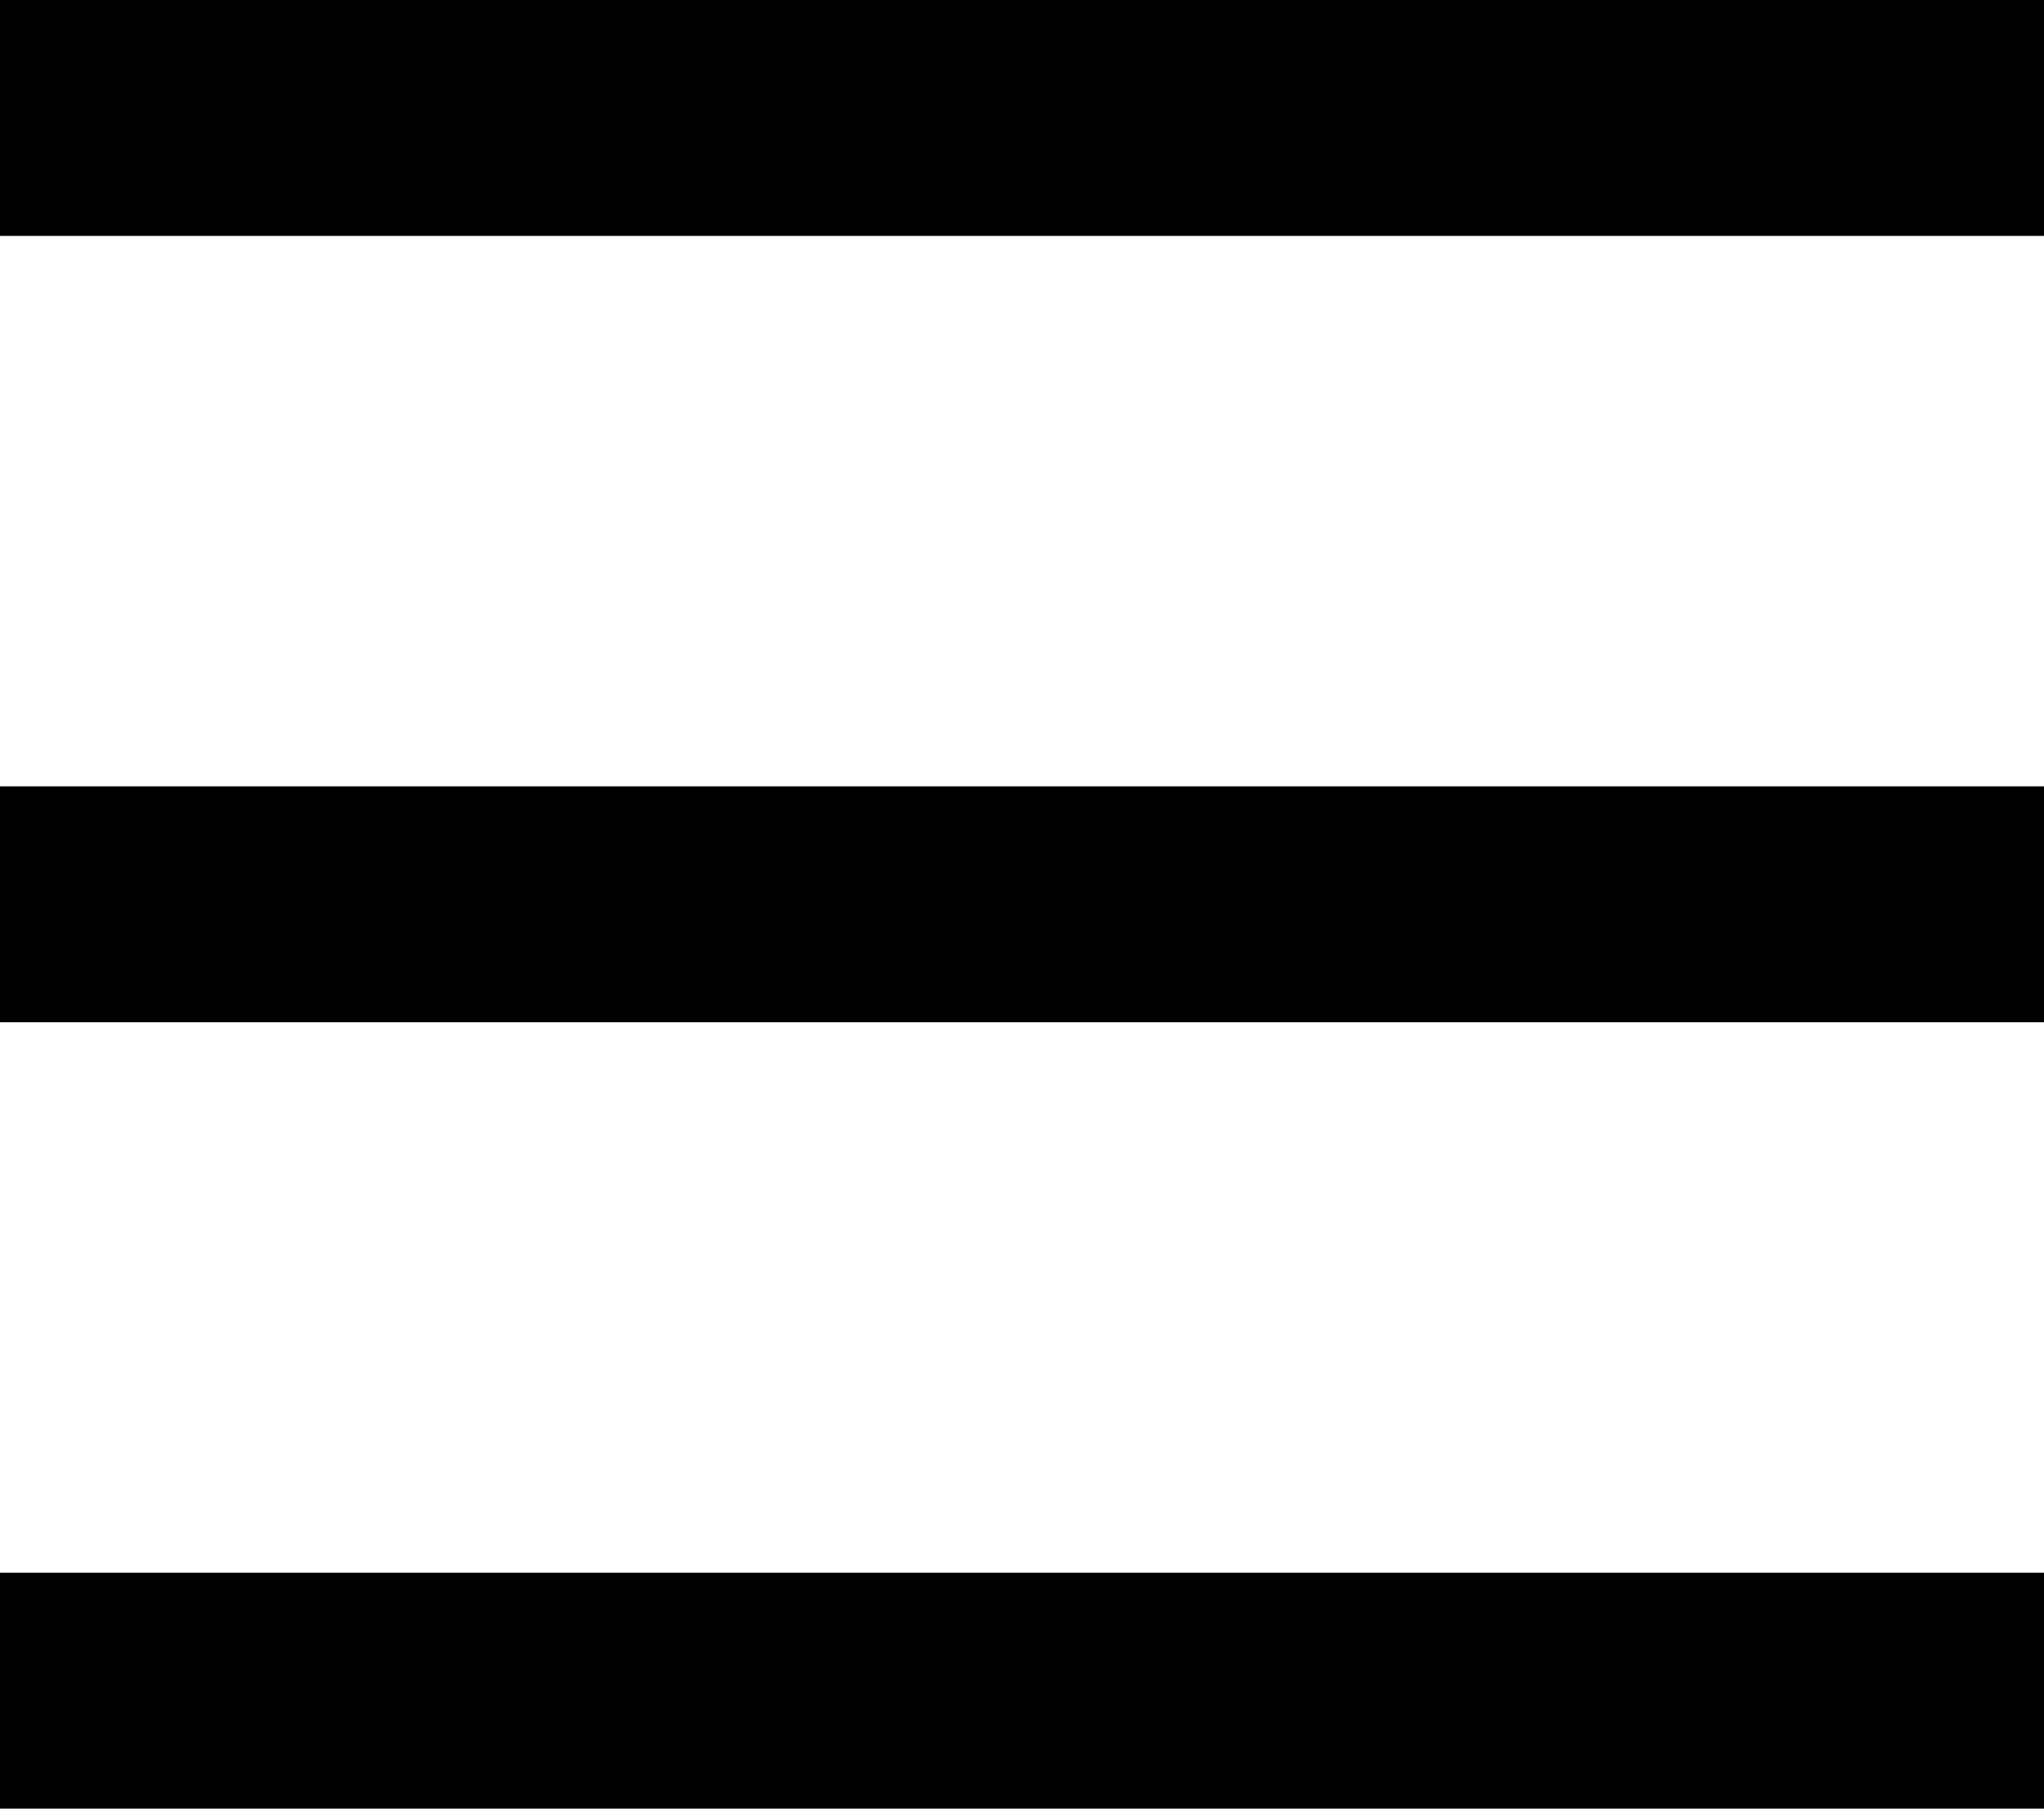
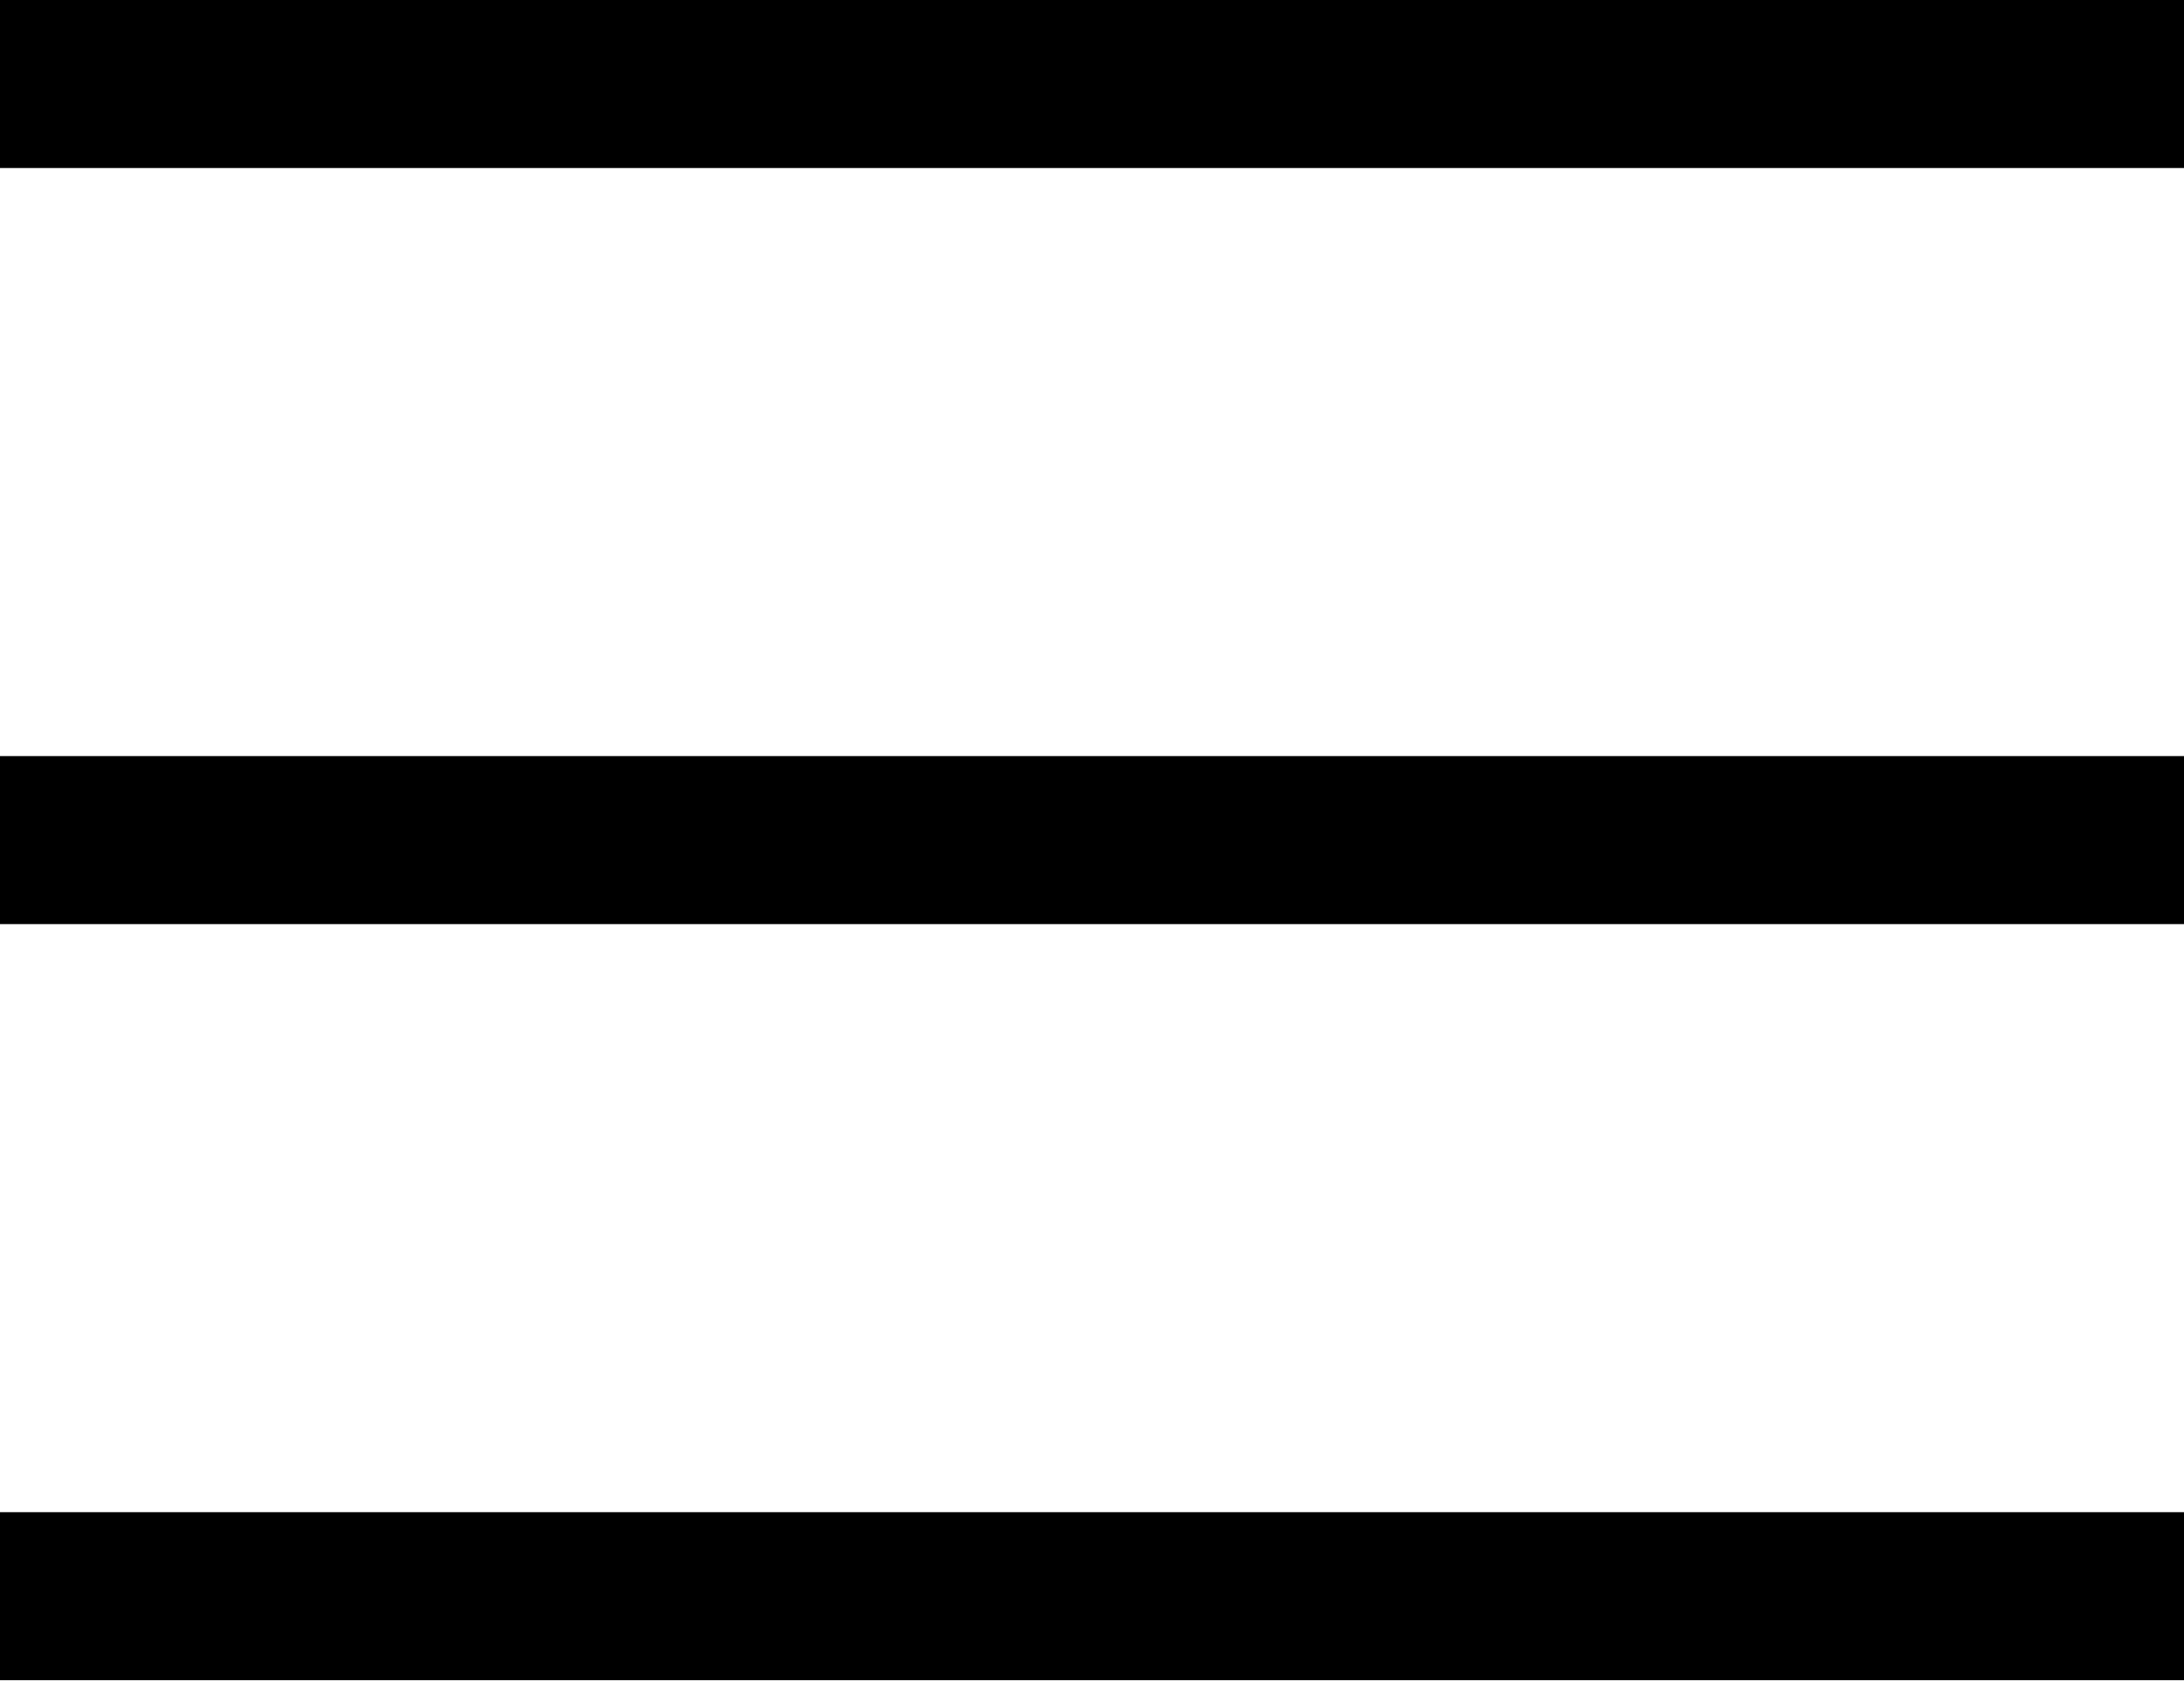
- <svg xmlns="http://www.w3.org/2000/svg" version="1.1" id="Layer_1" x="0px" y="0px" viewBox="0 0 26 23" style="enable-background:new 0 0 26 23;" xml:space="preserve">
+ <svg xmlns="http://www.w3.org/2000/svg" version="1.1" id="Layer_1" x="0px" y="0px" viewBox="0 0 26 20" style="enable-background:new 0 0 26 20;" xml:space="preserve">
  <g>
-     <rect width="26" height="3" />
-     <rect y="20" width="26" height="3" />
-     <rect y="10" width="26" height="3" />
+     <rect width="26" height="2" />
+     <rect y="18" width="26" height="2" />
+     <rect y="9" width="26" height="2" />
  </g>
</svg>
